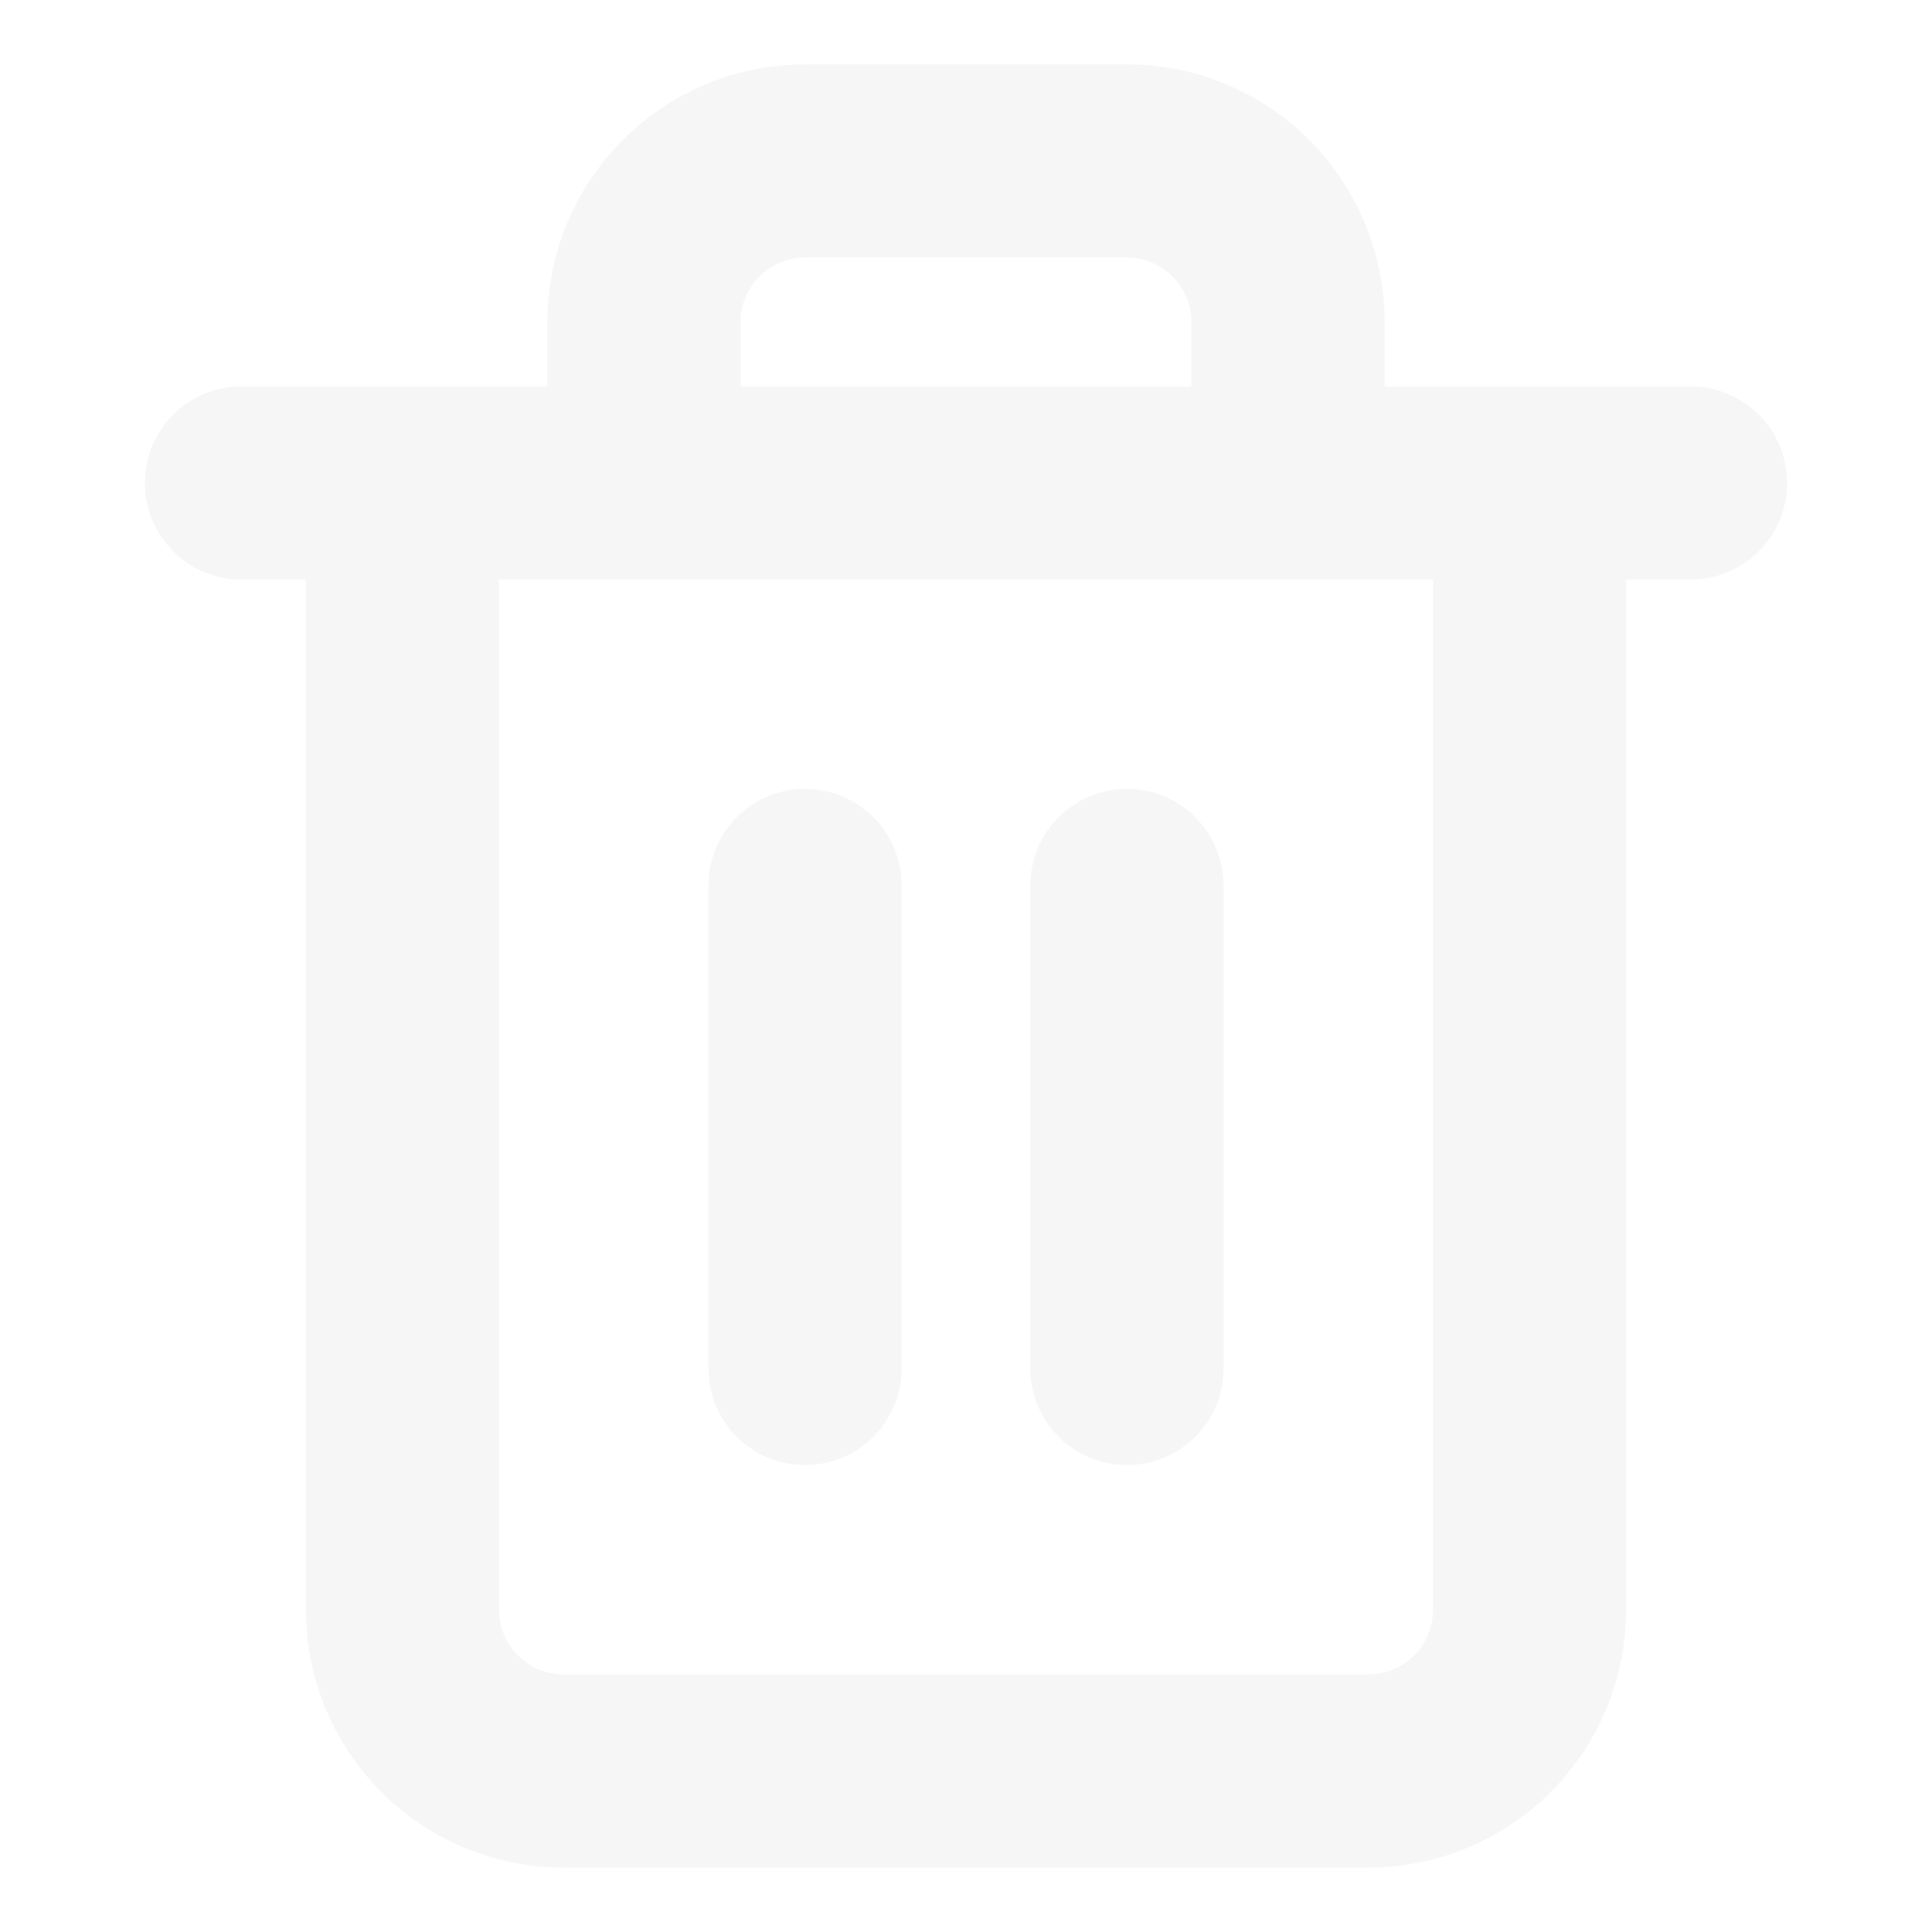
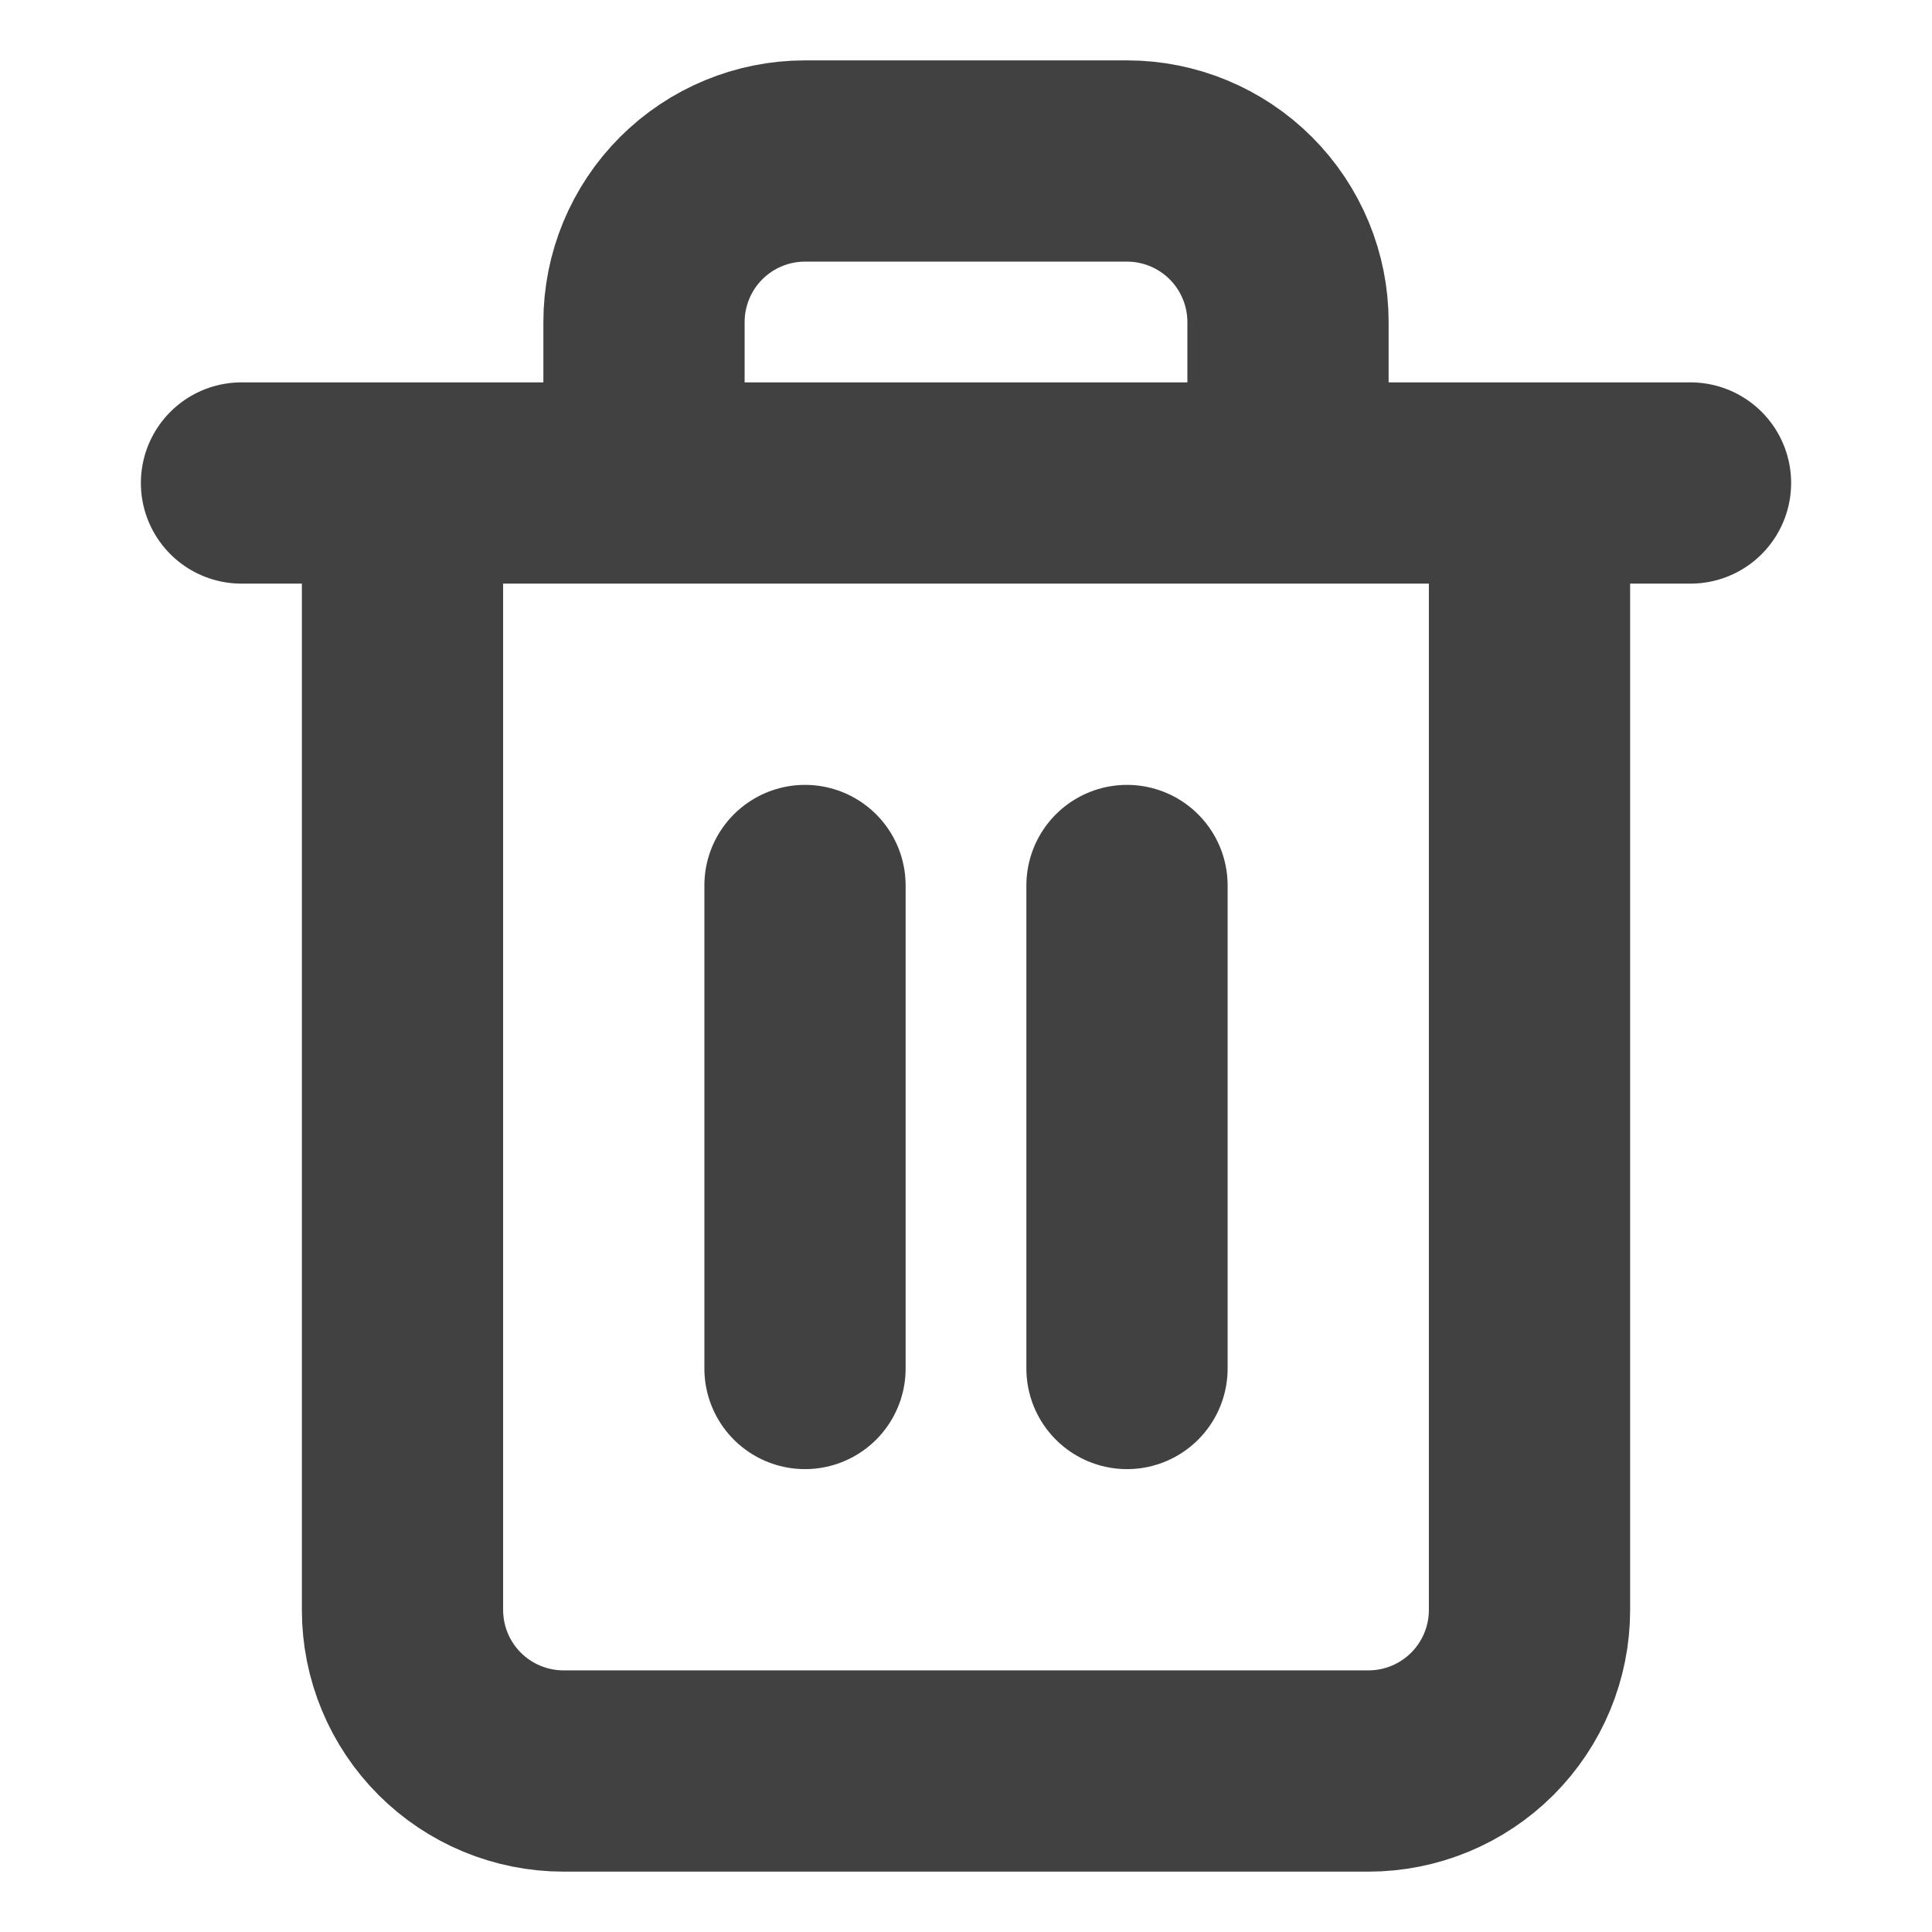
- <svg xmlns="http://www.w3.org/2000/svg" width="16" height="16" viewBox="0 0 16 16" fill="none">
-   <path d="M2 4H3.333M3.333 4H14M3.333 4L3.333 13.333C3.333 13.687 3.474 14.026 3.724 14.276C3.974 14.526 4.313 14.667 4.667 14.667H11.333C11.687 14.667 12.026 14.526 12.276 14.276C12.526 14.026 12.667 13.687 12.667 13.333V4M5.333 4V2.667C5.333 2.313 5.474 1.974 5.724 1.724C5.974 1.474 6.313 1.333 6.667 1.333H9.333C9.687 1.333 10.026 1.474 10.276 1.724C10.526 1.974 10.667 2.313 10.667 2.667V4M6.667 7.333V11.333M9.333 7.333V11.333" stroke="#F6F6F6" stroke-width="1.6" stroke-linecap="round" stroke-linejoin="round" />
+ <svg xmlns="http://www.w3.org/2000/svg" width="24" height="24" viewBox="0 0 24 24" fill="none">
+   <path d="M3 6H5M5 6H21M5 6V20C5 20.53 5.211 21.039 5.586 21.414C5.961 21.789 6.47 22 7 22H17C17.53 22 18.039 21.789 18.414 21.414C18.789 21.039 19 20.53 19 20V6M8 6V4C8 3.47 8.211 2.961 8.586 2.586C8.961 2.211 9.47 2 10 2H14C14.53 2 15.039 2.211 15.414 2.586C15.789 2.961 16 3.47 16 4V6M10 11V17M14 11V17" stroke="#414141" stroke-width="2.5" stroke-linecap="round" stroke-linejoin="round" />
</svg>
